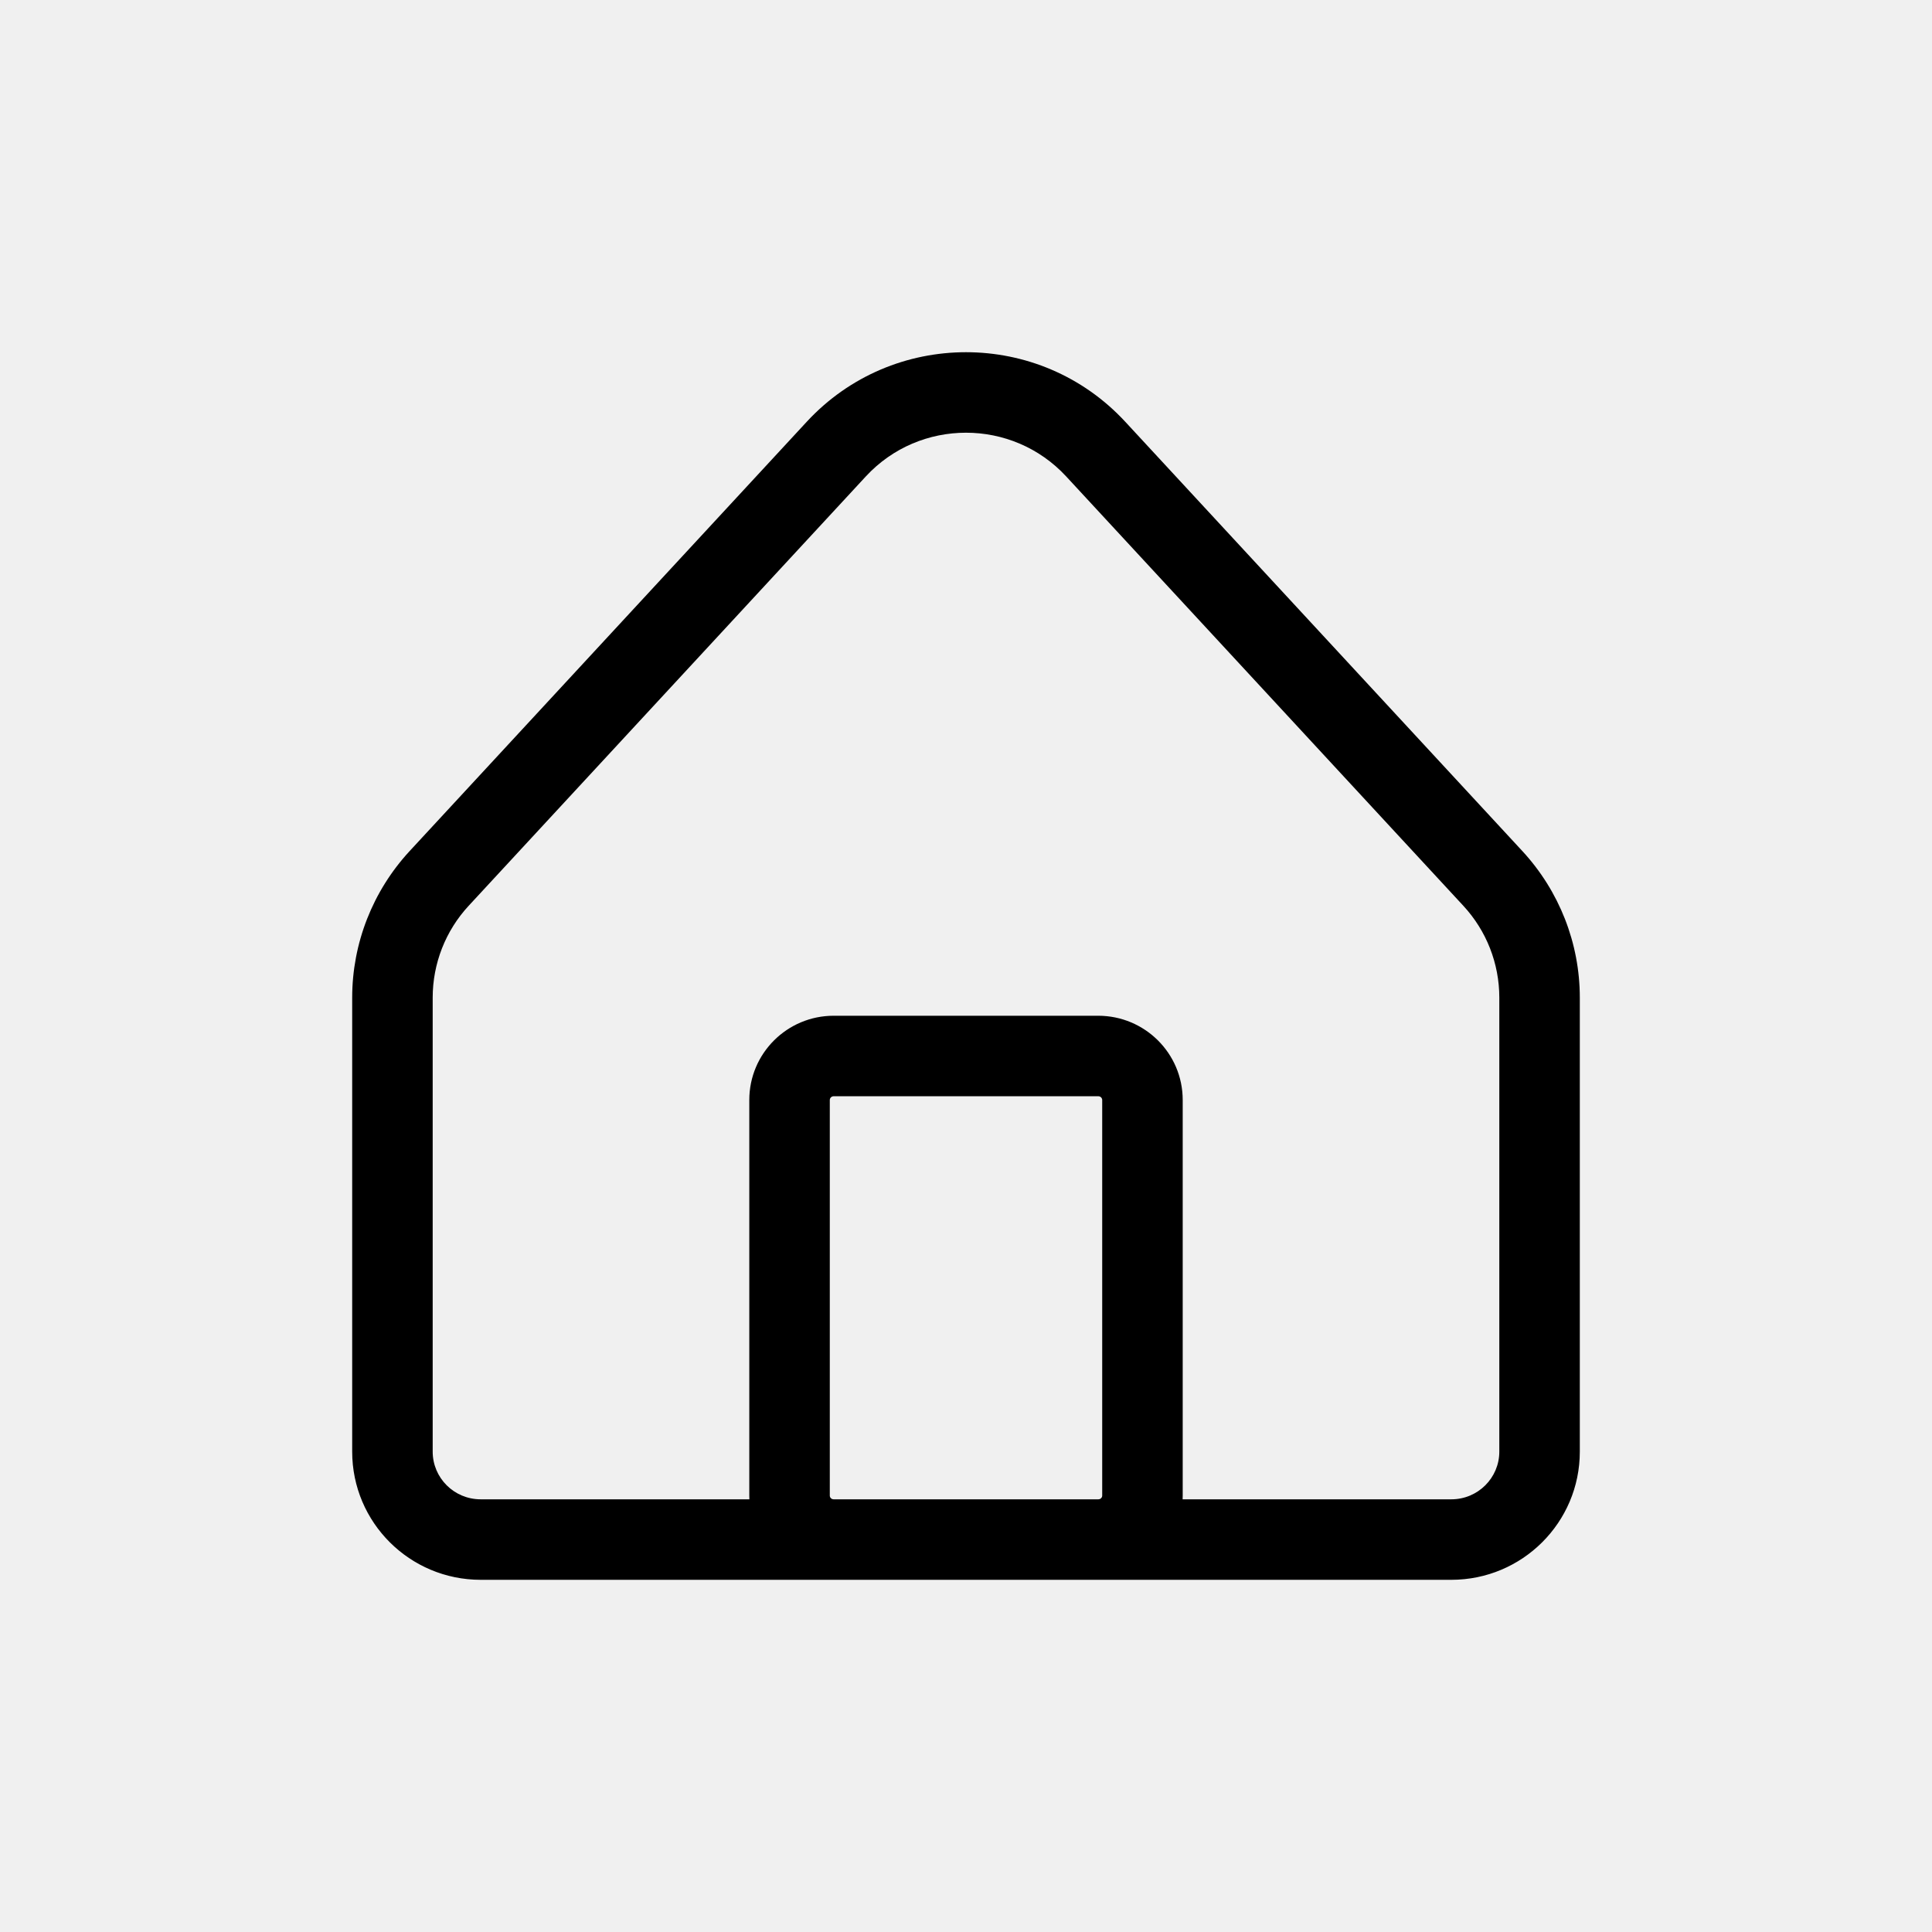
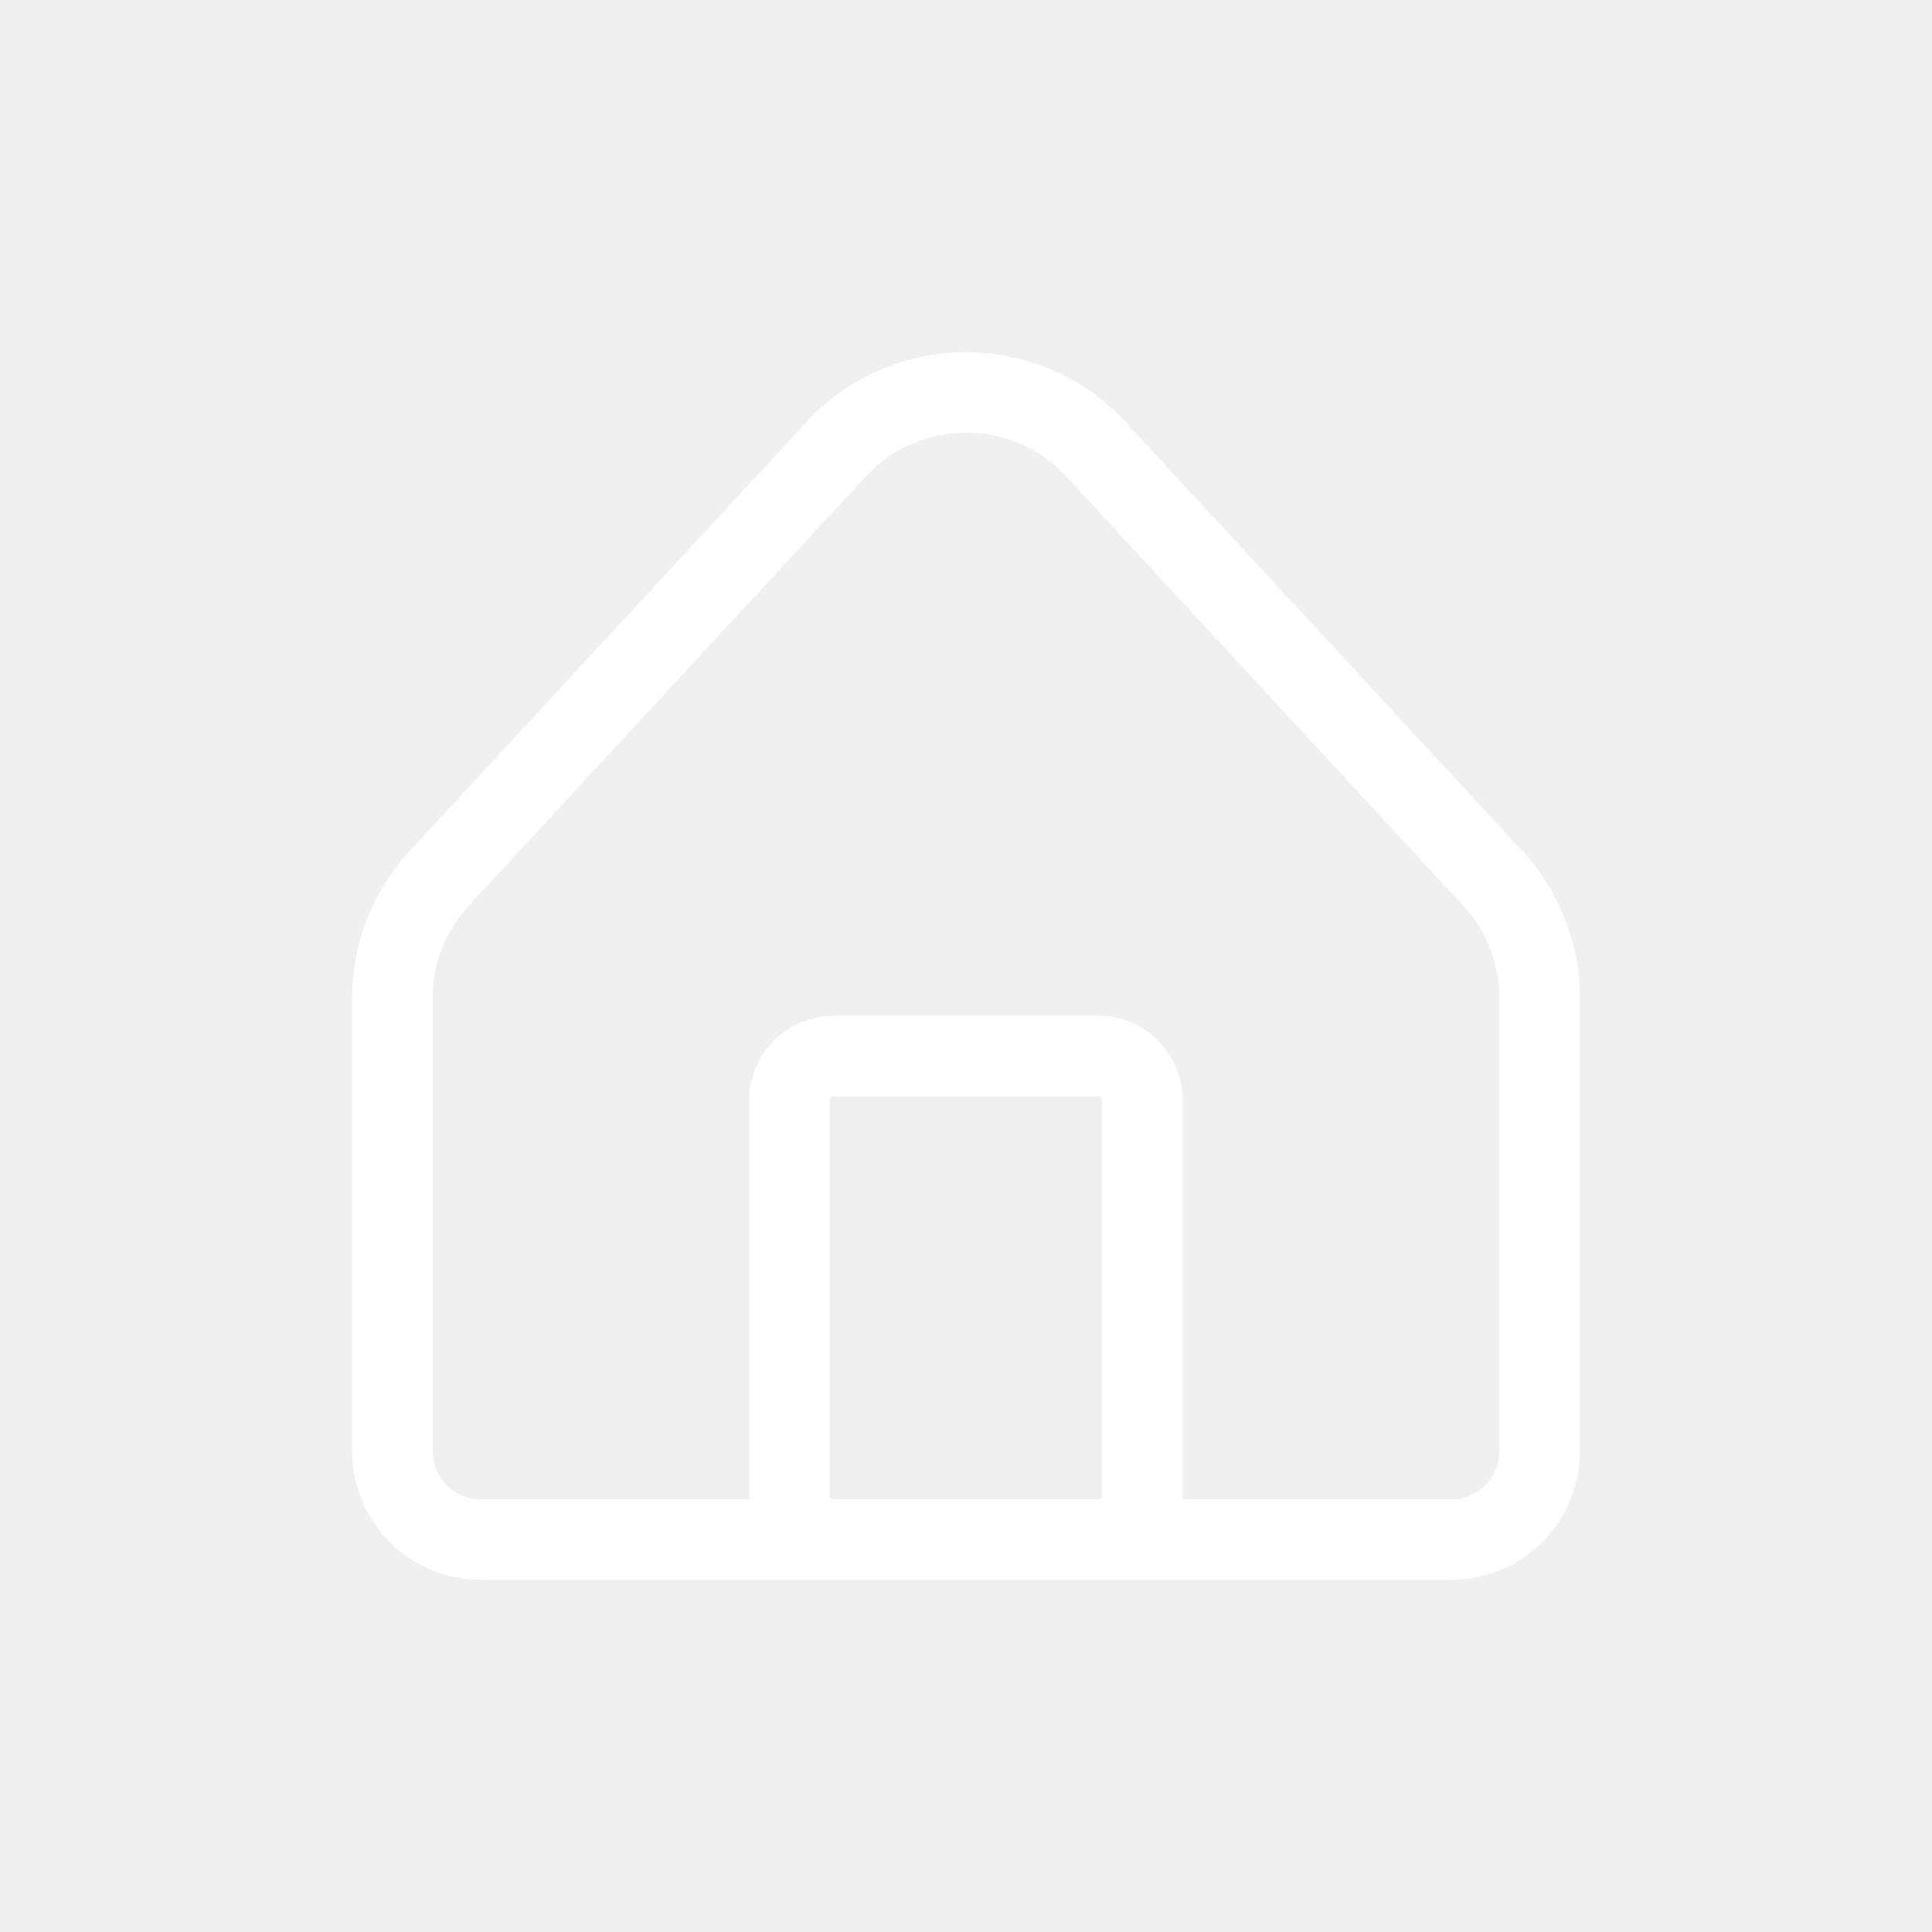
<svg xmlns="http://www.w3.org/2000/svg" width="24" height="24" viewBox="0 0 24 24" fill="none">
-   <path d="M4.875 12.393H5.375H4.875ZM4.875 18.033H4.375H4.875ZM18.029 19.125V18.625V18.625V19.125ZM5.971 19.125V19.625H5.971L5.971 19.125ZM19.125 12.393H18.625V12.393H19.125ZM19.125 18.033H19.625V18.033H19.125ZM18.545 10.913L18.178 11.252V11.252L18.545 10.913ZM13.612 5.579L13.245 5.919V5.919L13.612 5.579ZM10.388 5.579L10.755 5.919V5.919L10.388 5.579ZM5.455 10.913L5.088 10.573H5.088L5.455 10.913ZM9.808 13.665H10.308V13.665H9.808ZM9.808 18.579L9.308 18.579V18.579L9.808 18.579ZM13.644 19.125V18.625V18.625V19.125ZM10.356 19.125V19.625V19.625V19.125ZM14.192 13.665H14.692V13.665H14.192ZM14.192 18.579H13.692V18.579H14.192ZM13.644 13.118L13.644 13.618V13.618L13.644 13.118ZM10.356 13.118L10.356 13.618H10.356L10.356 13.118ZM4.875 12.393H4.375L4.375 18.033H4.875H5.375L5.375 12.393H4.875ZM18.029 19.125V18.625L5.971 18.625V19.125L5.971 19.625L18.029 19.625V19.125ZM19.125 12.393H18.625V18.033H19.125H19.625V12.393H19.125ZM18.545 10.913L18.912 10.573L13.979 5.24L13.612 5.579L13.245 5.919L18.178 11.252L18.545 10.913ZM10.388 5.579L10.021 5.24L5.088 10.573L5.455 10.913L5.822 11.252L10.755 5.919L10.388 5.579ZM13.612 5.579L13.979 5.24C12.913 4.087 11.087 4.087 10.021 5.24L10.388 5.579L10.755 5.919C11.425 5.194 12.575 5.194 13.245 5.919L13.612 5.579ZM19.125 12.393H19.625C19.625 11.718 19.37 11.069 18.912 10.573L18.545 10.913L18.178 11.252C18.466 11.563 18.625 11.97 18.625 12.393H19.125ZM4.875 12.393H5.375C5.375 11.97 5.534 11.563 5.822 11.252L5.455 10.913L5.088 10.573C4.63 11.069 4.375 11.718 4.375 12.393H4.875ZM4.875 18.033H4.375C4.375 18.914 5.091 19.625 5.971 19.625V19.125L5.971 18.625C5.64 18.625 5.375 18.358 5.375 18.033H4.875ZM18.029 19.125V19.625C18.909 19.625 19.625 18.914 19.625 18.033H19.125H18.625C18.625 18.358 18.36 18.625 18.029 18.625V19.125ZM9.808 13.665H9.308L9.308 18.579L9.808 18.579H10.308L10.308 13.665H9.808ZM13.644 19.125V18.625H10.356V19.125V19.625H13.644V19.125ZM14.192 13.665H13.692L13.692 18.579H14.192H14.692L14.692 13.665H14.192ZM13.644 13.118L13.644 12.618L10.356 12.618L10.356 13.118L10.356 13.618L13.644 13.618L13.644 13.118ZM14.192 13.665H14.692C14.692 13.085 14.221 12.619 13.644 12.618L13.644 13.118L13.644 13.618C13.672 13.618 13.692 13.641 13.692 13.665H14.192ZM9.808 13.665H10.308C10.308 13.641 10.328 13.618 10.356 13.618L10.356 13.118L10.356 12.618C9.779 12.618 9.308 13.085 9.308 13.665H9.808ZM9.808 18.579L9.308 18.579C9.308 19.158 9.779 19.625 10.356 19.625V19.125V18.625C10.328 18.625 10.308 18.603 10.308 18.579H9.808ZM13.644 19.125V19.625C14.221 19.625 14.692 19.158 14.692 18.579H14.192H13.692C13.692 18.603 13.672 18.625 13.644 18.625V19.125Z" fill="black" />
+   <path d="M4.875 12.393H5.375H4.875ZM4.875 18.033H4.375H4.875ZM18.029 19.125V18.625V18.625V19.125ZM5.971 19.125V19.625H5.971L5.971 19.125ZM19.125 12.393H18.625V12.393H19.125ZM19.125 18.033H19.625V18.033H19.125ZM18.545 10.913L18.178 11.252V11.252L18.545 10.913ZM13.612 5.579L13.245 5.919V5.919L13.612 5.579ZM10.388 5.579L10.755 5.919V5.919L10.388 5.579ZM5.455 10.913L5.088 10.573H5.088L5.455 10.913ZM9.808 13.665H10.308V13.665H9.808ZM9.808 18.579L9.308 18.579V18.579L9.808 18.579ZM13.644 19.125V18.625V18.625V19.125ZM10.356 19.125V19.625V19.625V19.125ZM14.192 13.665H14.692V13.665H14.192ZM14.192 18.579H13.692V18.579H14.192ZM13.644 13.118L13.644 13.618V13.618L13.644 13.118ZM10.356 13.118L10.356 13.618H10.356L10.356 13.118ZM4.875 12.393H4.375L4.375 18.033H4.875H5.375L5.375 12.393H4.875ZM18.029 19.125V18.625L5.971 18.625V19.125L5.971 19.625L18.029 19.625V19.125ZM19.125 12.393H18.625V18.033H19.125H19.625V12.393H19.125ZM18.545 10.913L18.912 10.573L13.979 5.24L13.612 5.579L13.245 5.919L18.178 11.252L18.545 10.913ZM10.388 5.579L10.021 5.24L5.088 10.573L5.455 10.913L5.822 11.252L10.755 5.919L10.388 5.579ZM13.612 5.579L13.979 5.24C12.913 4.087 11.087 4.087 10.021 5.24L10.388 5.579L10.755 5.919C11.425 5.194 12.575 5.194 13.245 5.919L13.612 5.579ZM19.125 12.393H19.625C19.625 11.718 19.37 11.069 18.912 10.573L18.545 10.913L18.178 11.252C18.466 11.563 18.625 11.97 18.625 12.393H19.125ZM4.875 12.393H5.375C5.375 11.97 5.534 11.563 5.822 11.252L5.455 10.913L5.088 10.573C4.63 11.069 4.375 11.718 4.375 12.393H4.875ZM4.875 18.033H4.375C4.375 18.914 5.091 19.625 5.971 19.625V19.125L5.971 18.625C5.64 18.625 5.375 18.358 5.375 18.033H4.875ZM18.029 19.125V19.625C18.909 19.625 19.625 18.914 19.625 18.033H19.125H18.625C18.625 18.358 18.36 18.625 18.029 18.625V19.125ZM9.808 13.665H9.308L9.308 18.579L9.808 18.579H10.308L10.308 13.665H9.808ZM13.644 19.125V18.625H10.356V19.125V19.625H13.644V19.125ZM14.192 13.665H13.692L13.692 18.579H14.192H14.692L14.692 13.665H14.192ZM13.644 13.118L13.644 12.618L10.356 12.618L10.356 13.118L10.356 13.618L13.644 13.618L13.644 13.118ZM14.192 13.665H14.692C14.692 13.085 14.221 12.619 13.644 12.618L13.644 13.118L13.644 13.618C13.672 13.618 13.692 13.641 13.692 13.665H14.192ZM9.808 13.665H10.308C10.308 13.641 10.328 13.618 10.356 13.618L10.356 13.118L10.356 12.618C9.779 12.618 9.308 13.085 9.308 13.665H9.808ZM9.808 18.579L9.308 18.579C9.308 19.158 9.779 19.625 10.356 19.625V19.125V18.625C10.328 18.625 10.308 18.603 10.308 18.579H9.808ZM13.644 19.125V19.625C14.221 19.625 14.692 19.158 14.692 18.579H14.192H13.692C13.692 18.603 13.672 18.625 13.644 18.625V19.125Z" fill="white" />
</svg>
